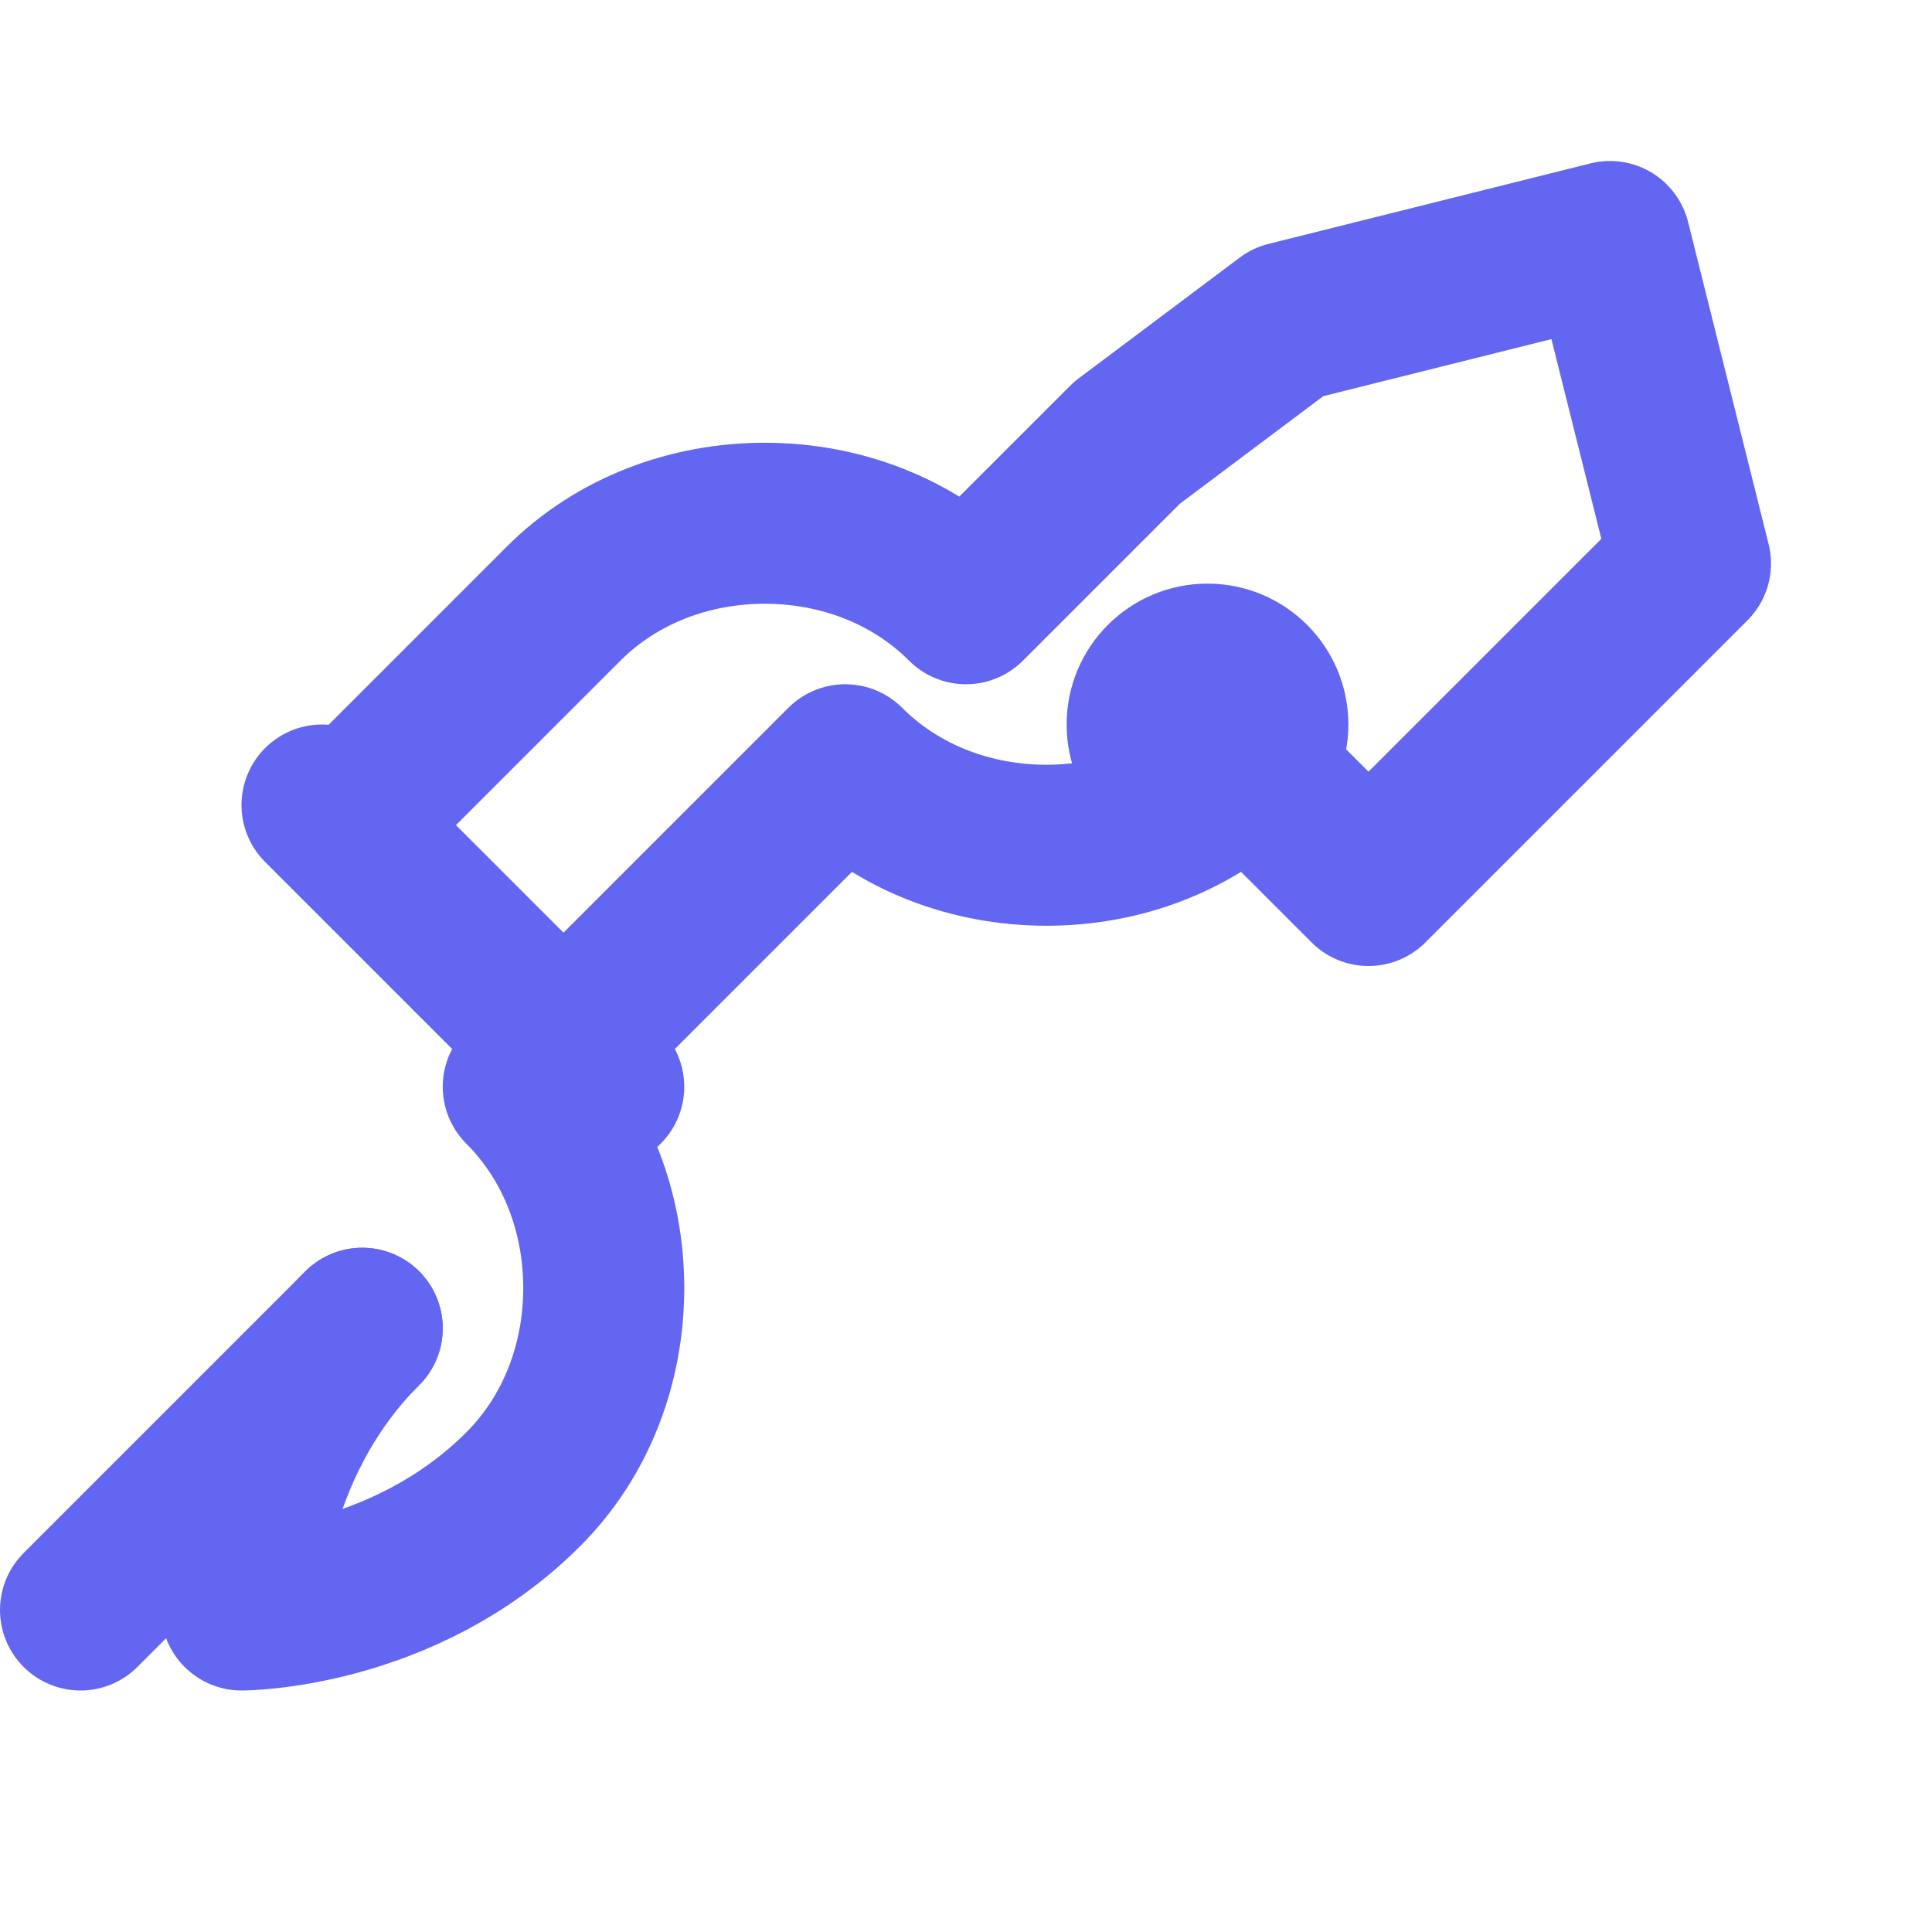
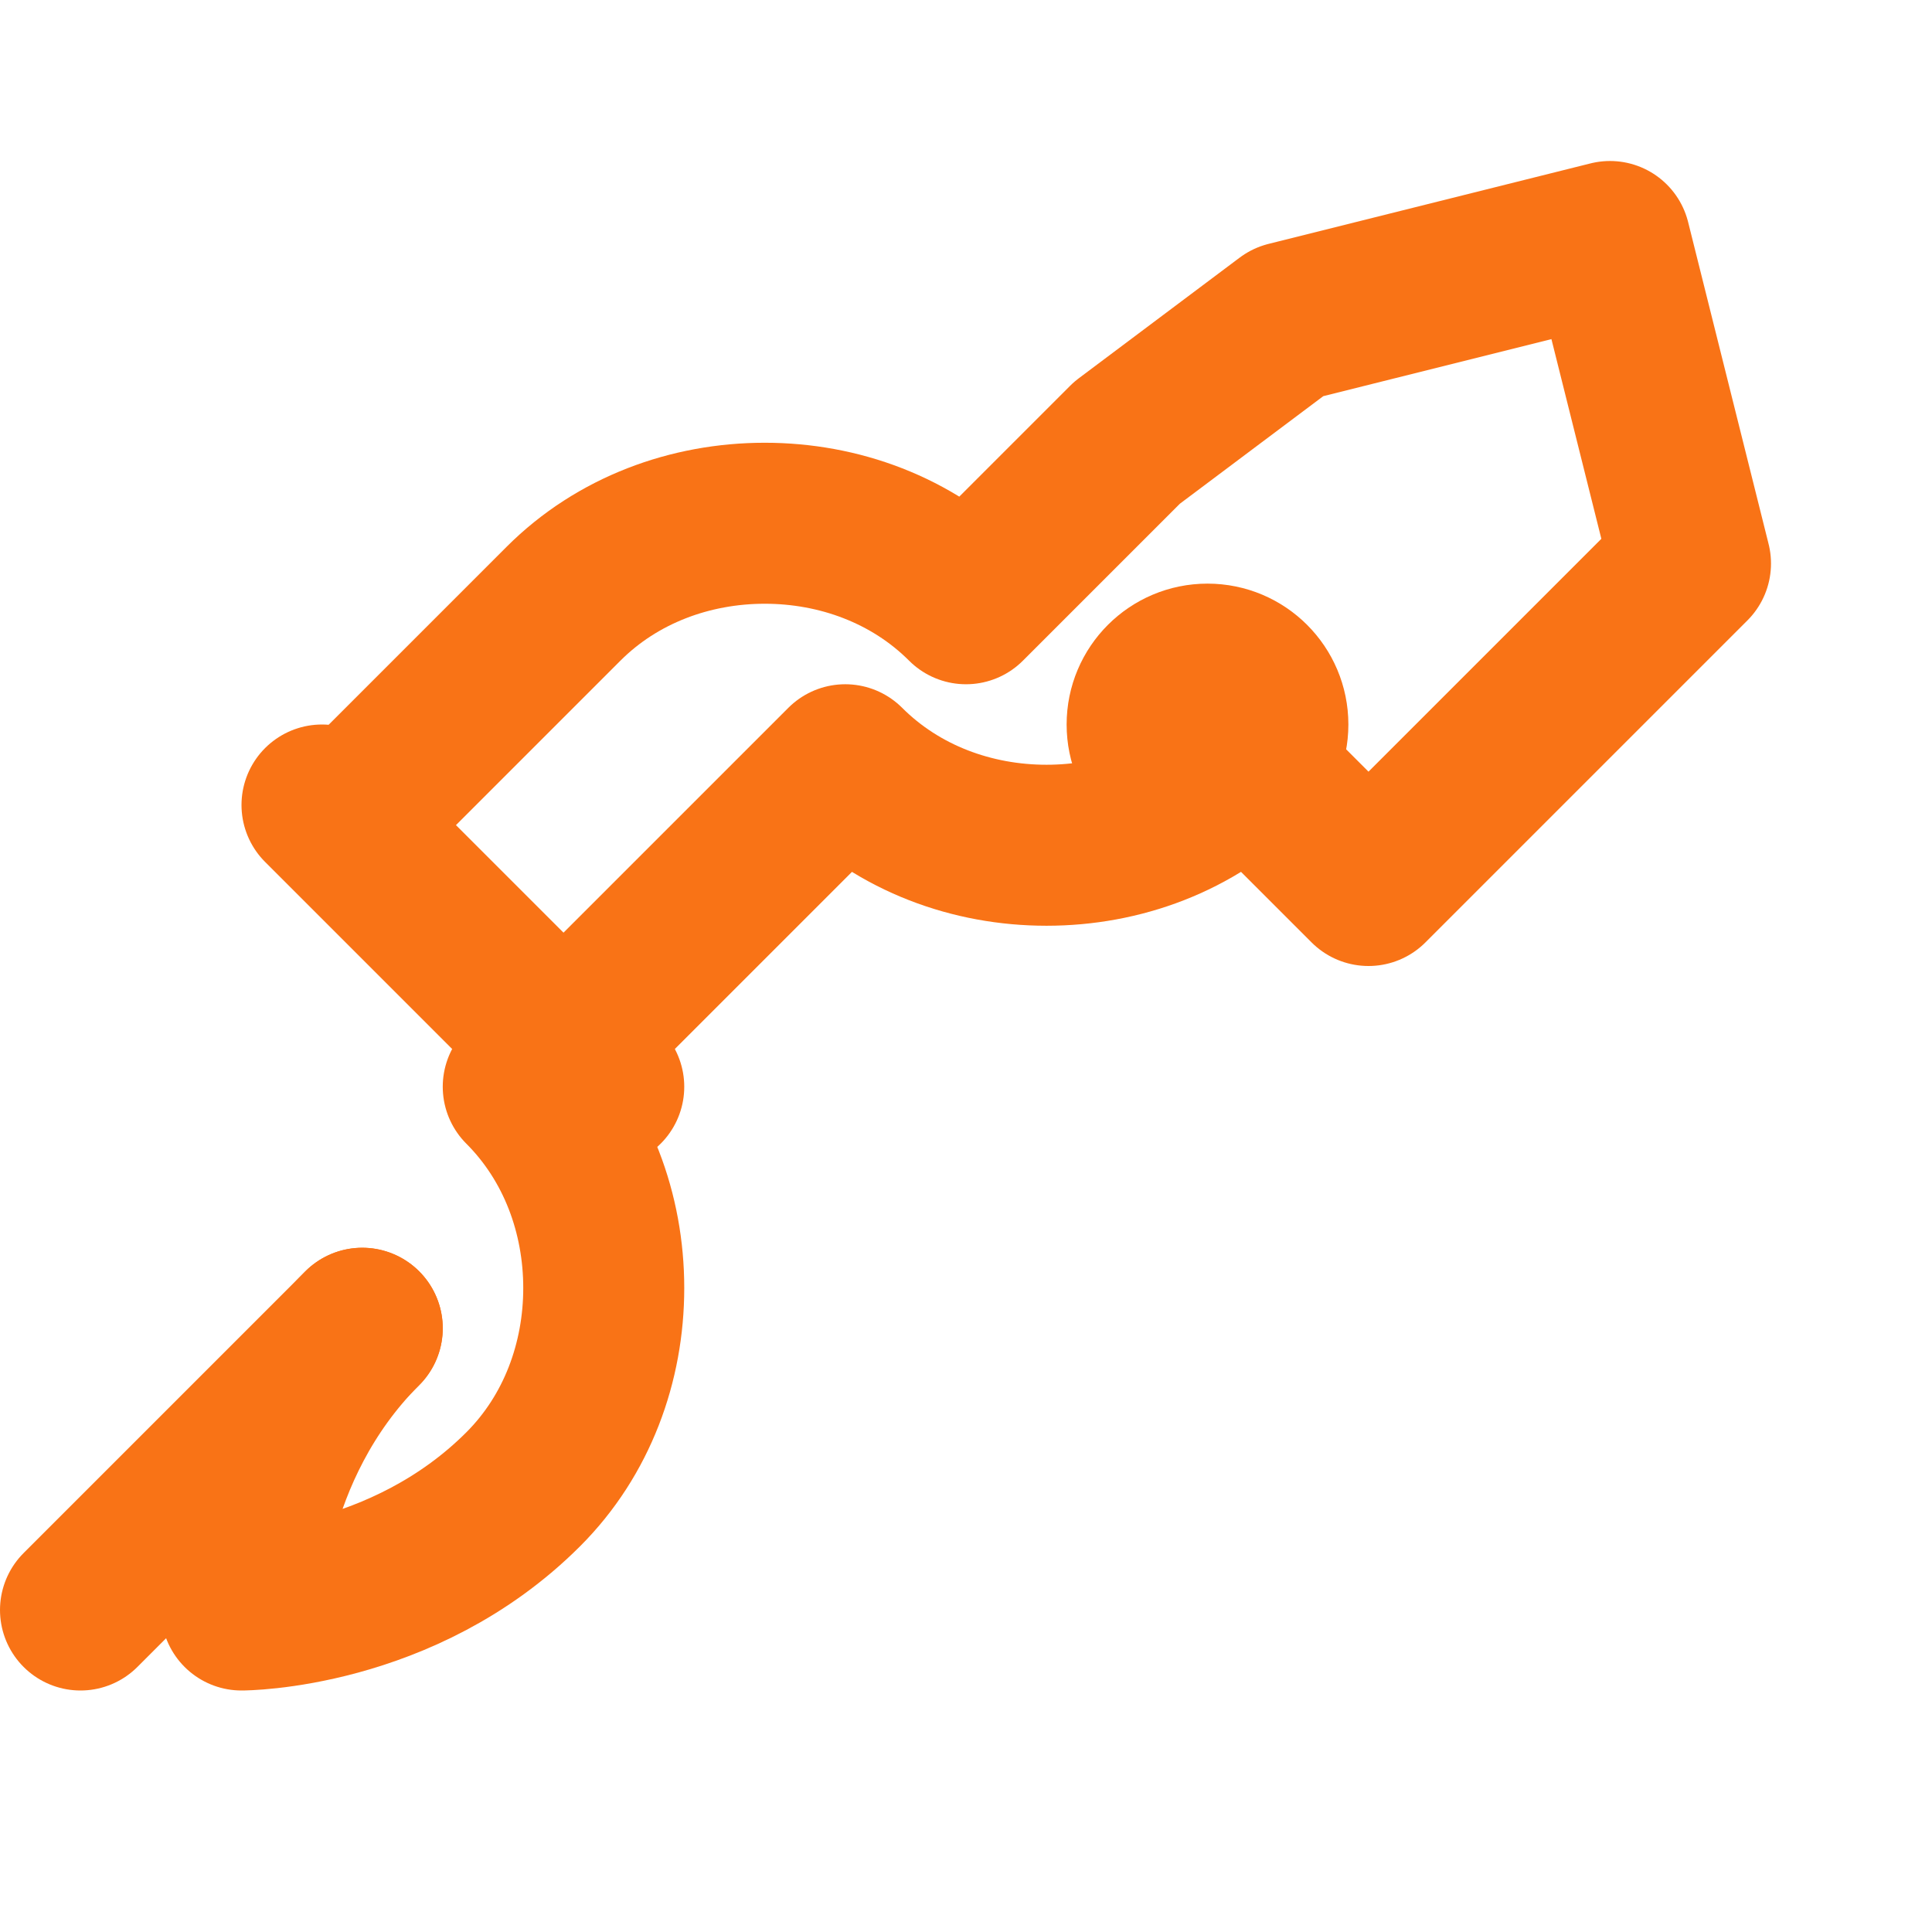
<svg xmlns="http://www.w3.org/2000/svg" width="32" height="32" viewBox="0 0 24 24" fill="none">
-   <path d="M4.5 16.5C3 18 3 20 3 20C3 20 5 20 6.5 18.5C7.17 17.83 7.5 16.92 7.5 16C7.5 15.08 7.17 14.17 6.5 13.5L10.5 9.5C11.17 10.17 12.08 10.5 13 10.5C13.92 10.5 14.83 10.17 15.5 9.5L17 11L21 7L20 3L16 4L14 5.5L12 7.5C11.33 6.83 10.42 6.5 9.5 6.5C8.58 6.5 7.67 6.83 7 7.5L4.5 10" stroke="#6366F1" stroke-width="2" fill="none" stroke-linecap="round" stroke-linejoin="round" />
-   <path d="M4.5 16.5L1 20" stroke="#6366F1" stroke-width="2" stroke-linecap="round" />
-   <path d="M7.5 13.5L4 10" stroke="#6366F1" stroke-width="2" stroke-linecap="round" />
-   <circle cx="15" cy="9" r="1" stroke="#6366F1" stroke-width="1.5" fill="none" />
+   <path d="M4.5 16.5C3 18 3 20 3 20C3 20 5 20 6.5 18.5C7.17 17.83 7.5 16.92 7.5 16C7.5 15.08 7.17 14.17 6.5 13.5L10.5 9.5C11.17 10.17 12.08 10.5 13 10.5C13.92 10.5 14.83 10.17 15.5 9.5L17 11L21 7L20 3L16 4L14 5.5L12 7.5C11.33 6.83 10.42 6.5 9.5 6.5C8.58 6.5 7.67 6.83 7 7.5L4.5 10" stroke="#F97316" stroke-width="2" fill="none" stroke-linecap="round" stroke-linejoin="round" />
+   <path d="M4.5 16.5L1 20" stroke="#F97316" stroke-width="2" stroke-linecap="round" />
+   <path d="M7.5 13.5L4 10" stroke="#F97316" stroke-width="2" stroke-linecap="round" />
+   <circle cx="15" cy="9" r="1" stroke="#F97316" stroke-width="1.5" fill="none" />
</svg>
